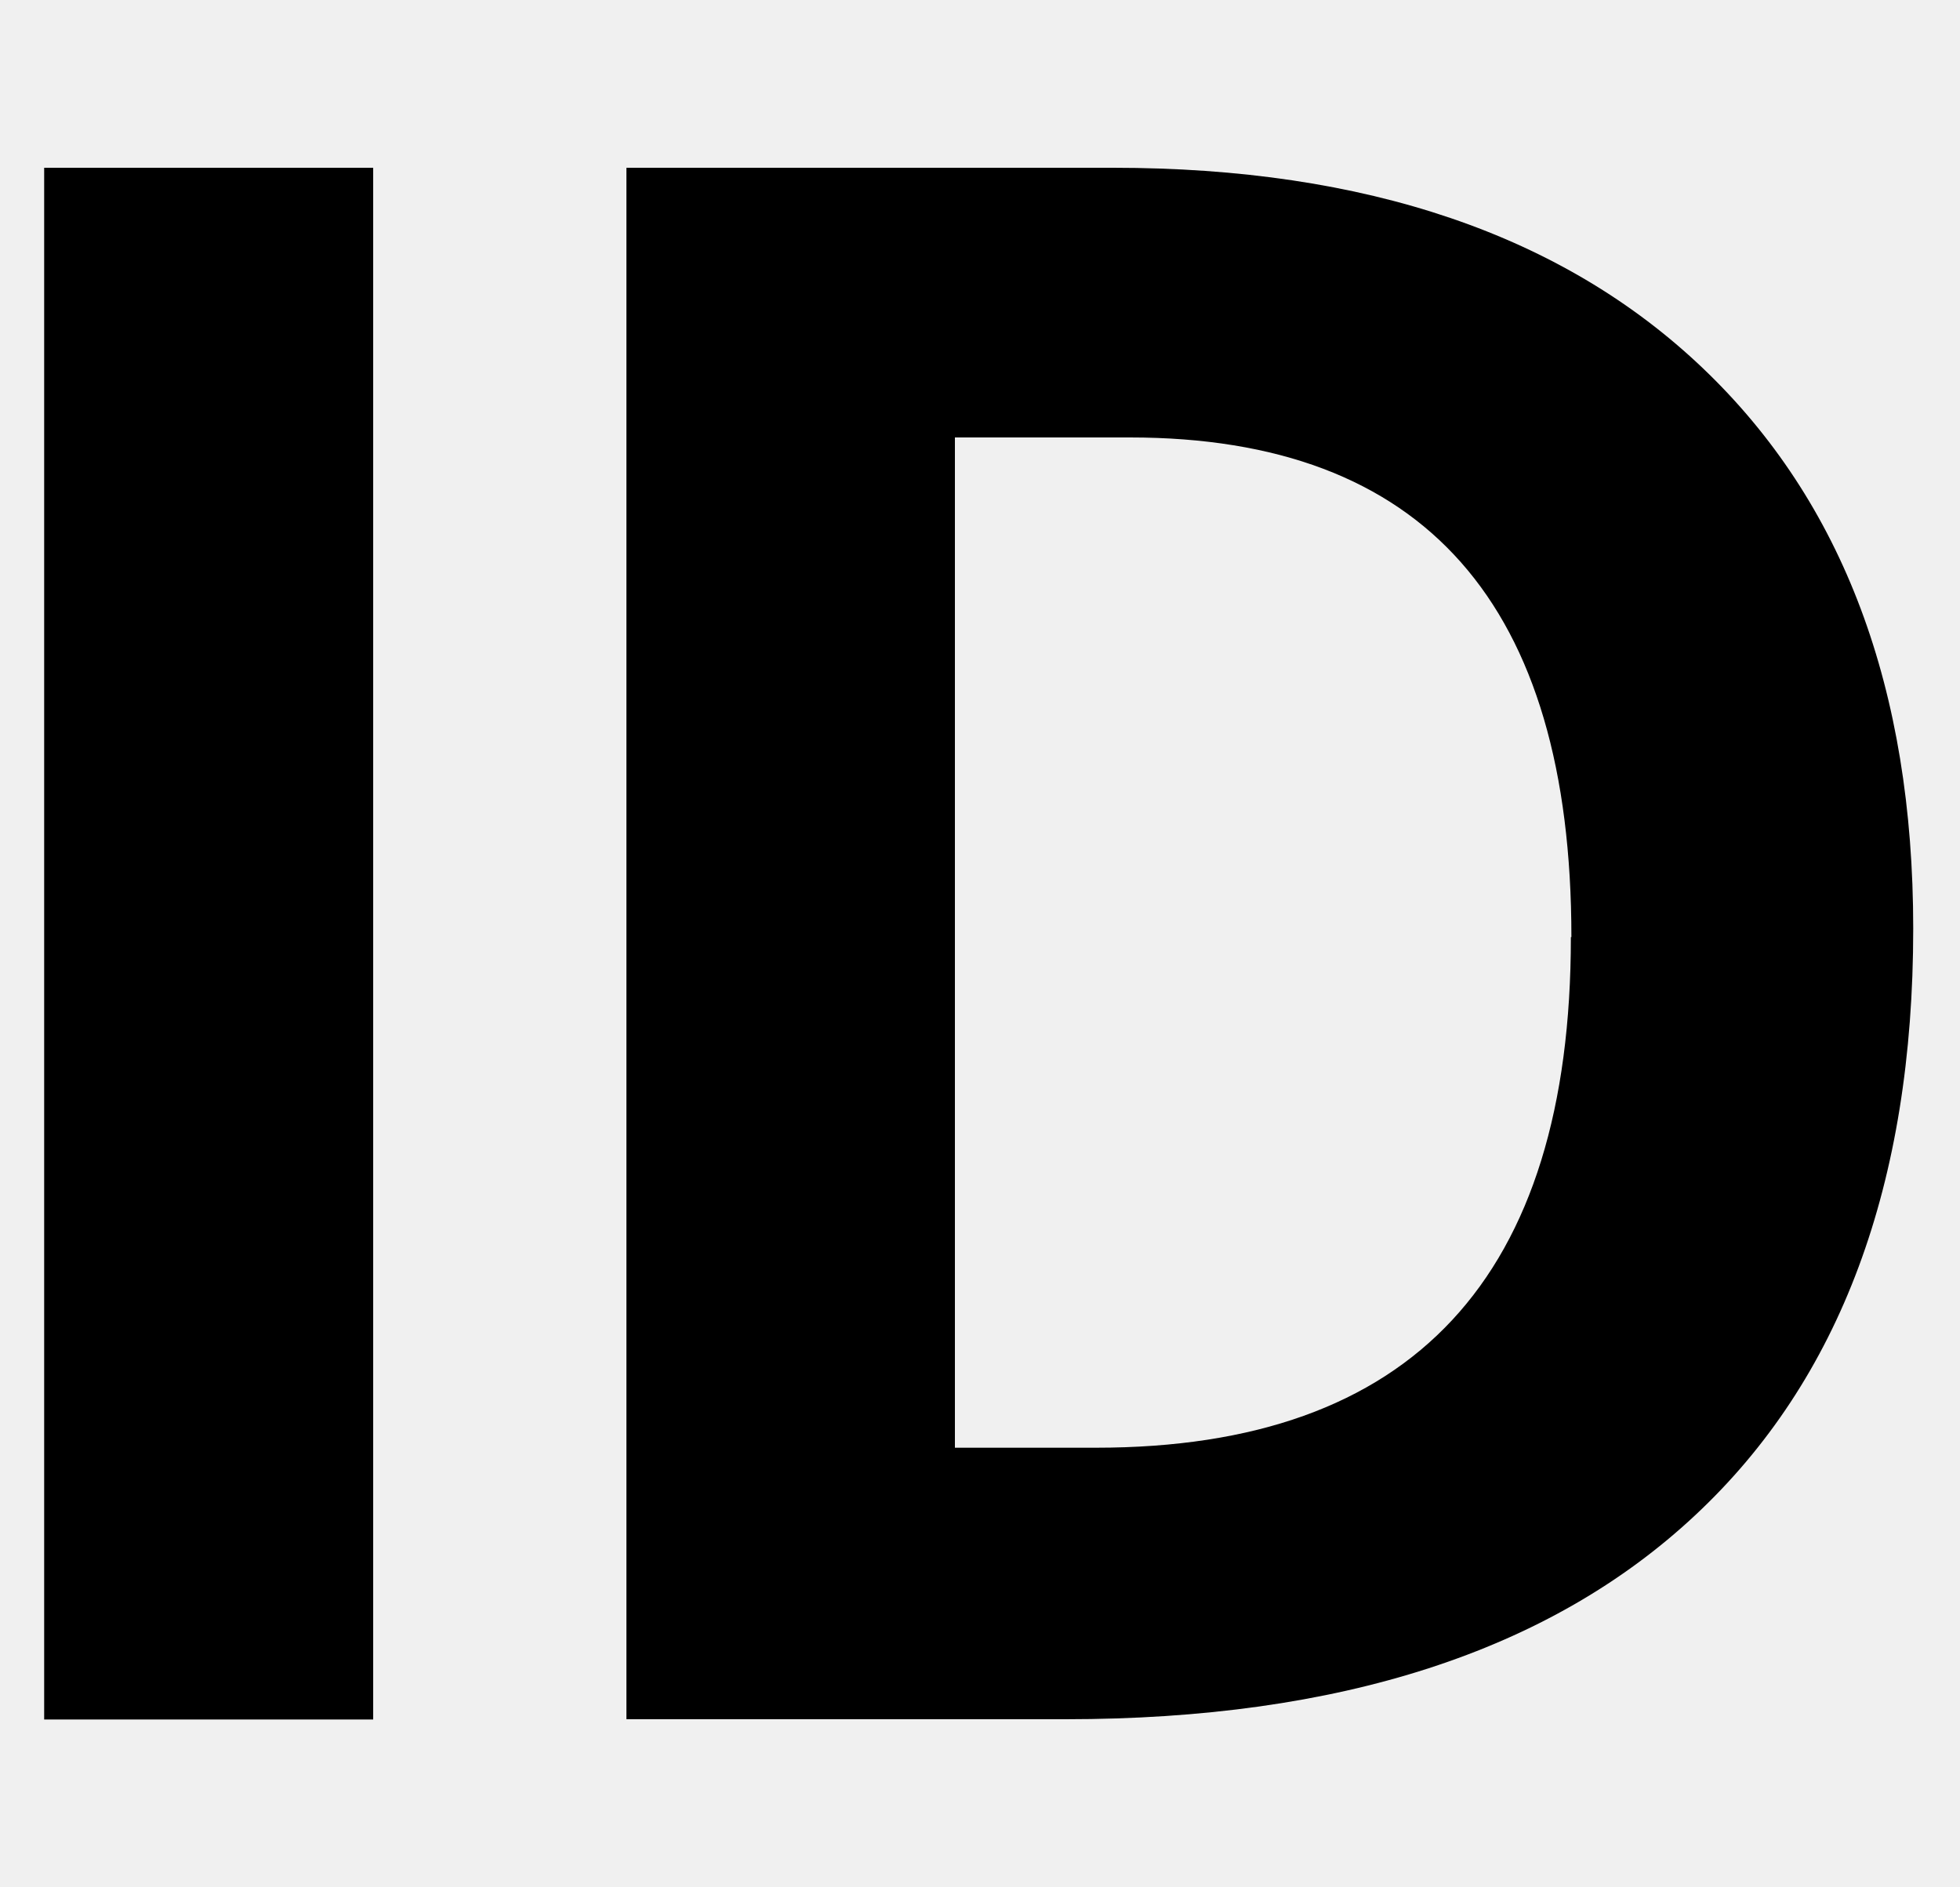
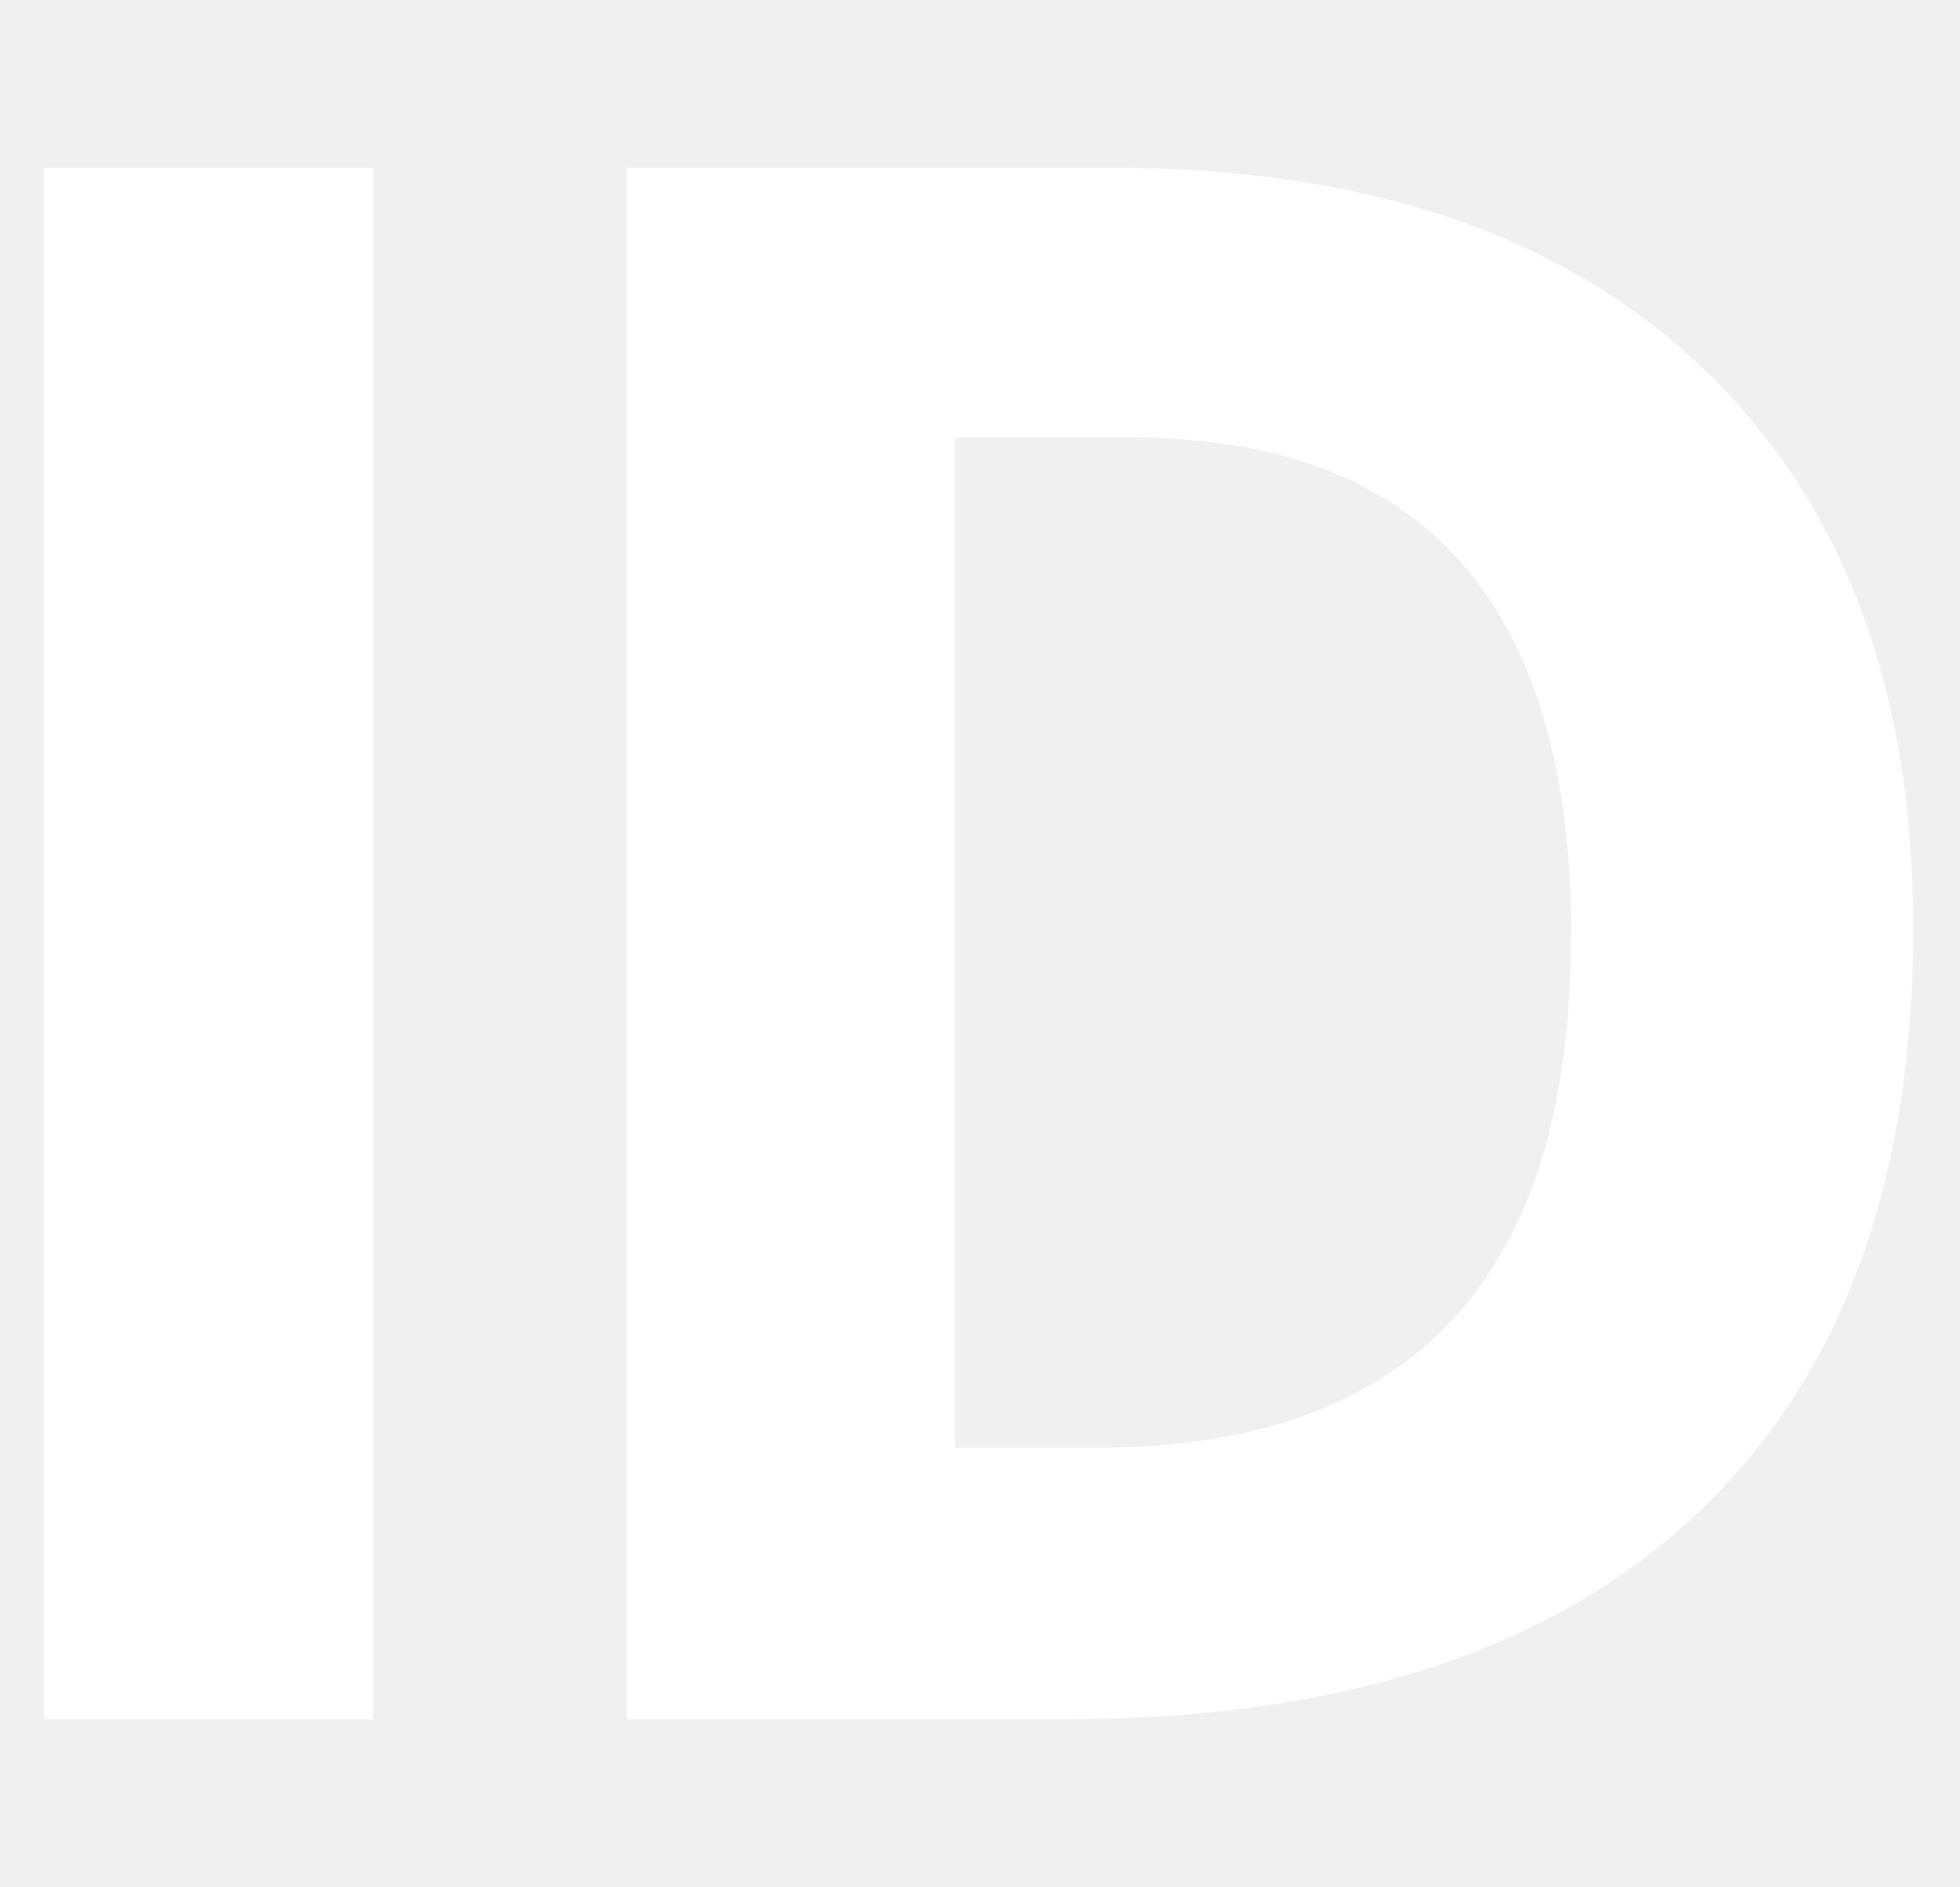
<svg xmlns="http://www.w3.org/2000/svg" xmlns:xlink="http://www.w3.org/1999/xlink" version="1.1" id="图层_1" x="0px" y="0px" viewBox="0 0 750 722" style="enable-background:new 0 0 750 722;" xml:space="preserve">
  <style type="text/css">
	.st0{clip-path:url(#SVGID_2_);}
+ 	.st0{fill: white;}
</style>
  <g>
    <g>
      <defs>
        <rect id="SVGID_1_" x="17" y="64" width="715.9" height="595" />
      </defs>
      <clipPath id="SVGID_2_">
        <use xlink:href="#SVGID_1_" style="overflow:visible;" />
      </clipPath>
      <path class="st0" d="M16.9,657.9V64.2h125.9V658H16.9V657.9z M732.1,355.4c0,97.7-27.9,172.6-83.5,224.5    c-55.6,52-135.9,78-240.9,78H239.7V64.2h186.2c96.9,0,172.2,25.7,225.7,76.7c53.7,51.2,80.5,122.7,80.5,214.4L732.1,355.4    L732.1,355.4z M601.3,358.6c0-127.4-56.3-191.2-168.9-191.2h-67V554h54c121.1,0,181.7-65.1,181.7-195.4H601.3z M601.3,358.6" />
    </g>
  </g>
</svg>
